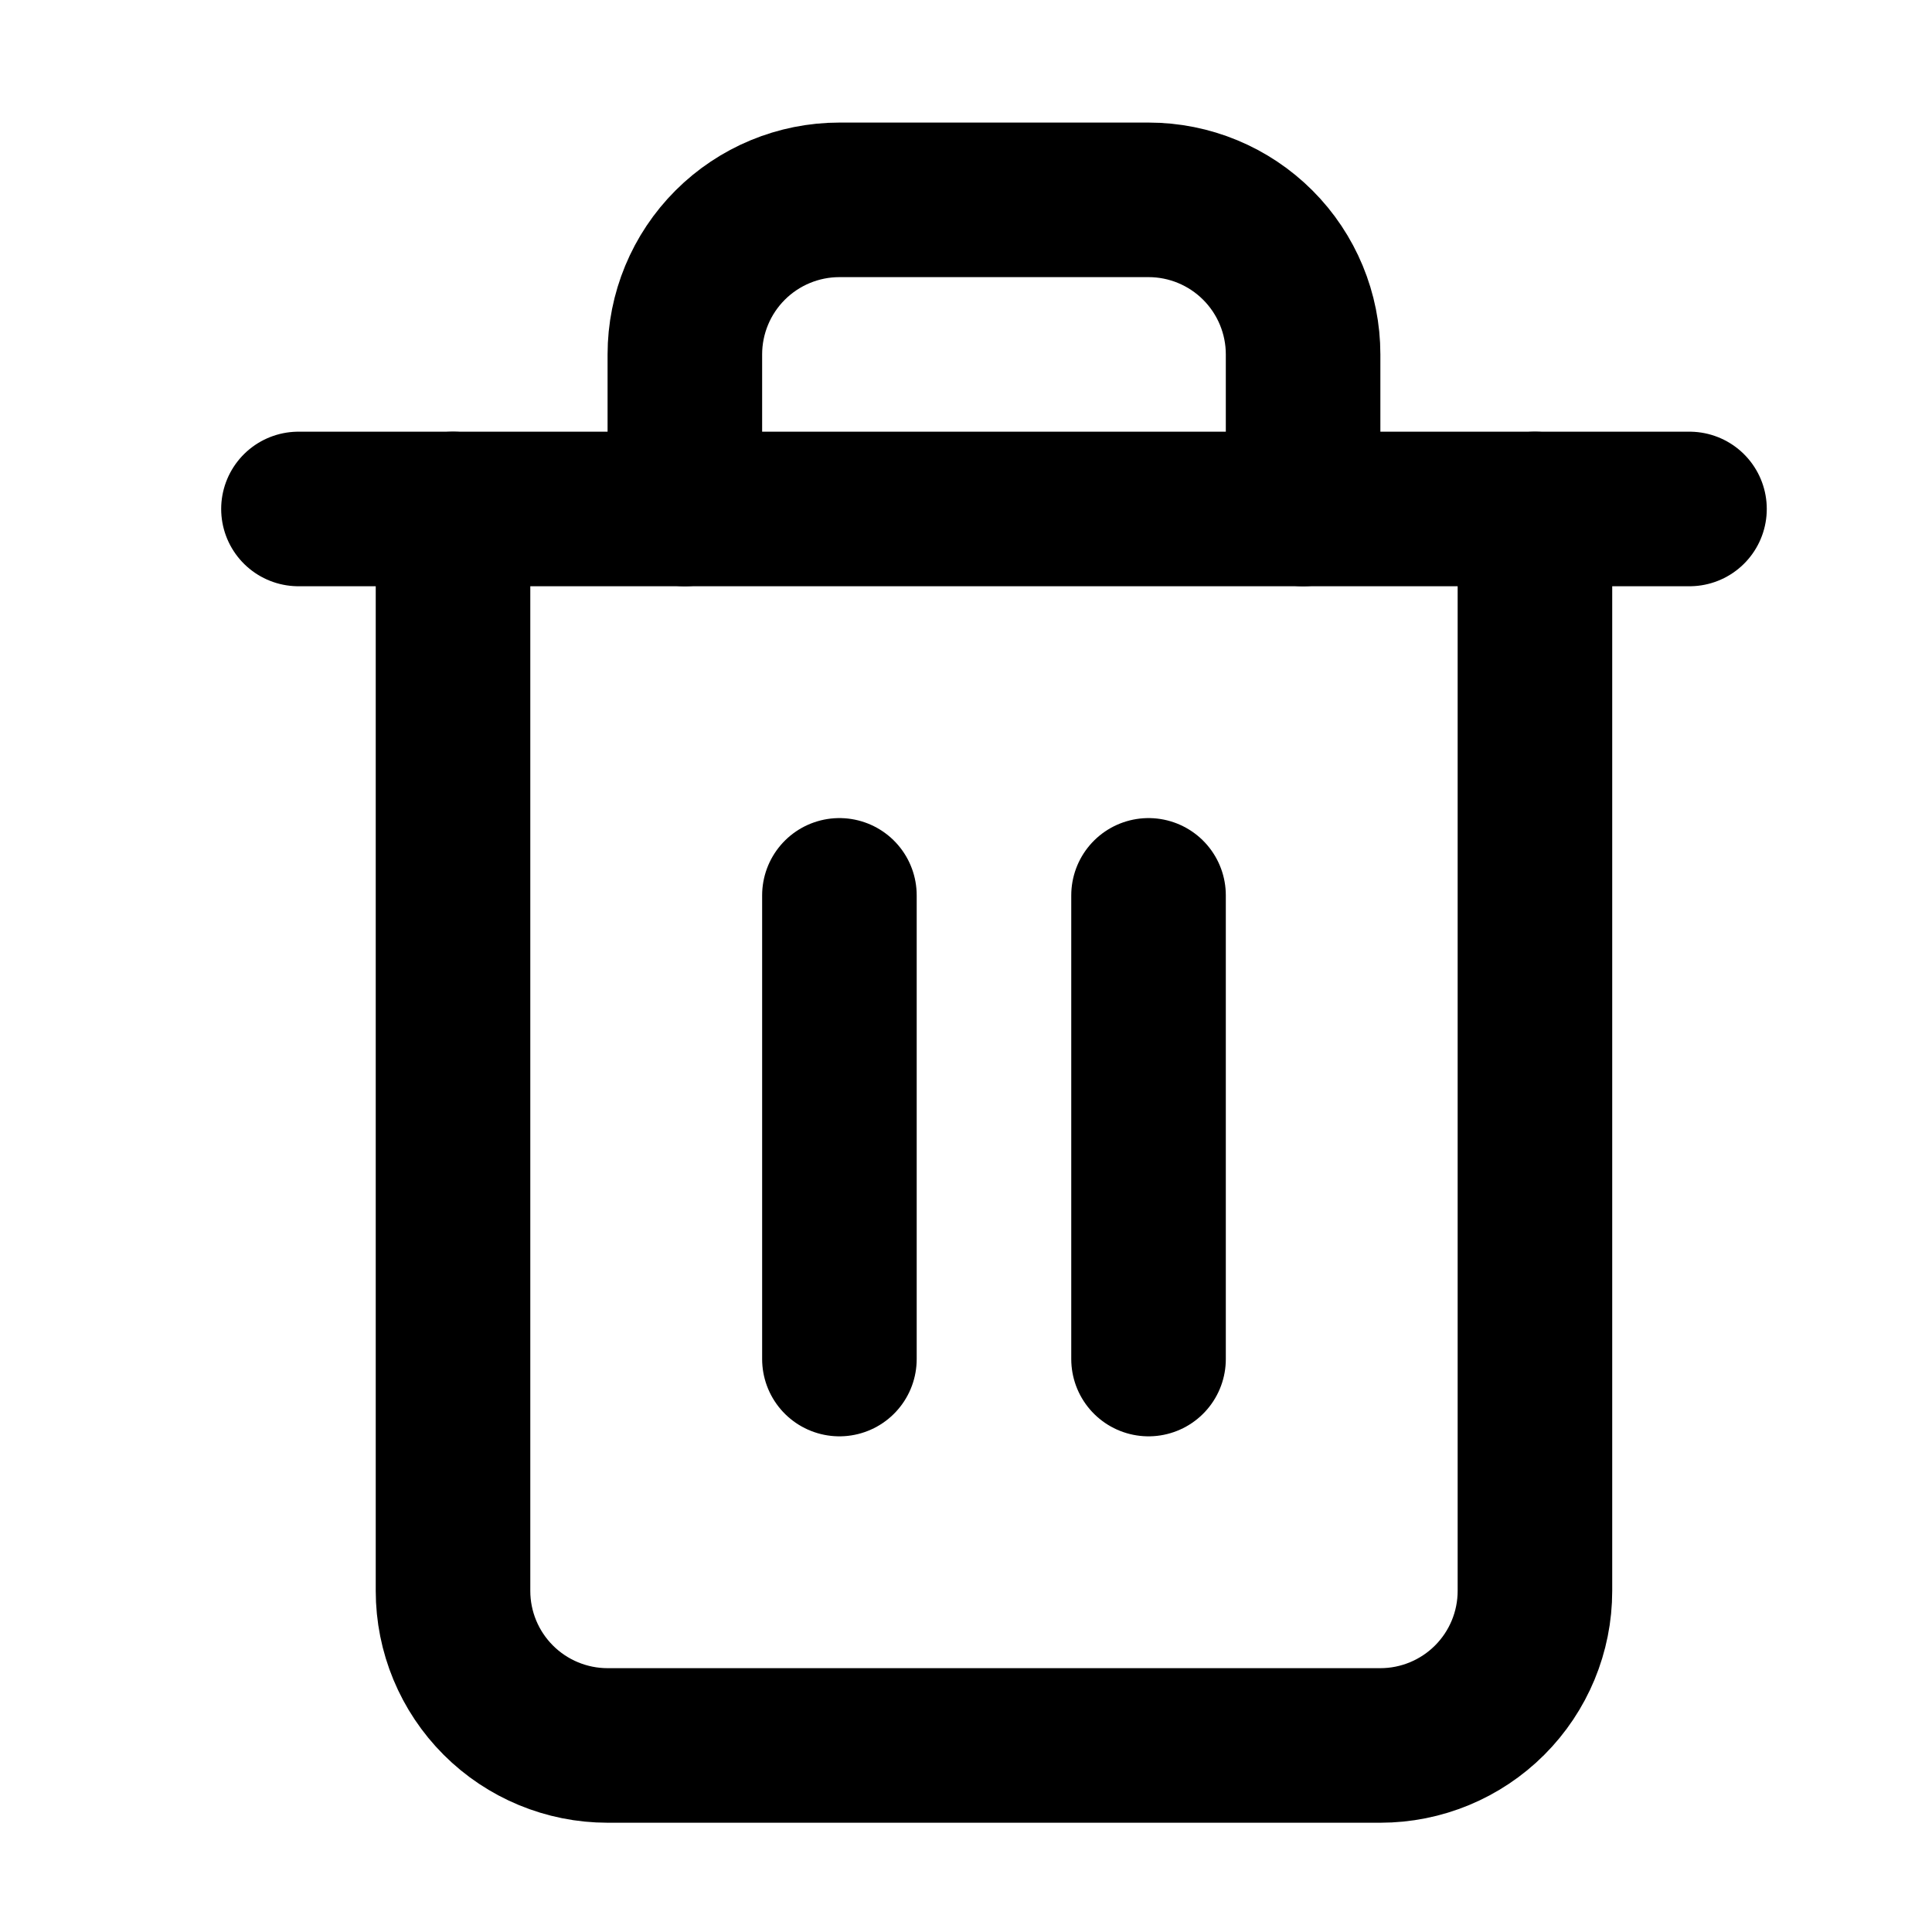
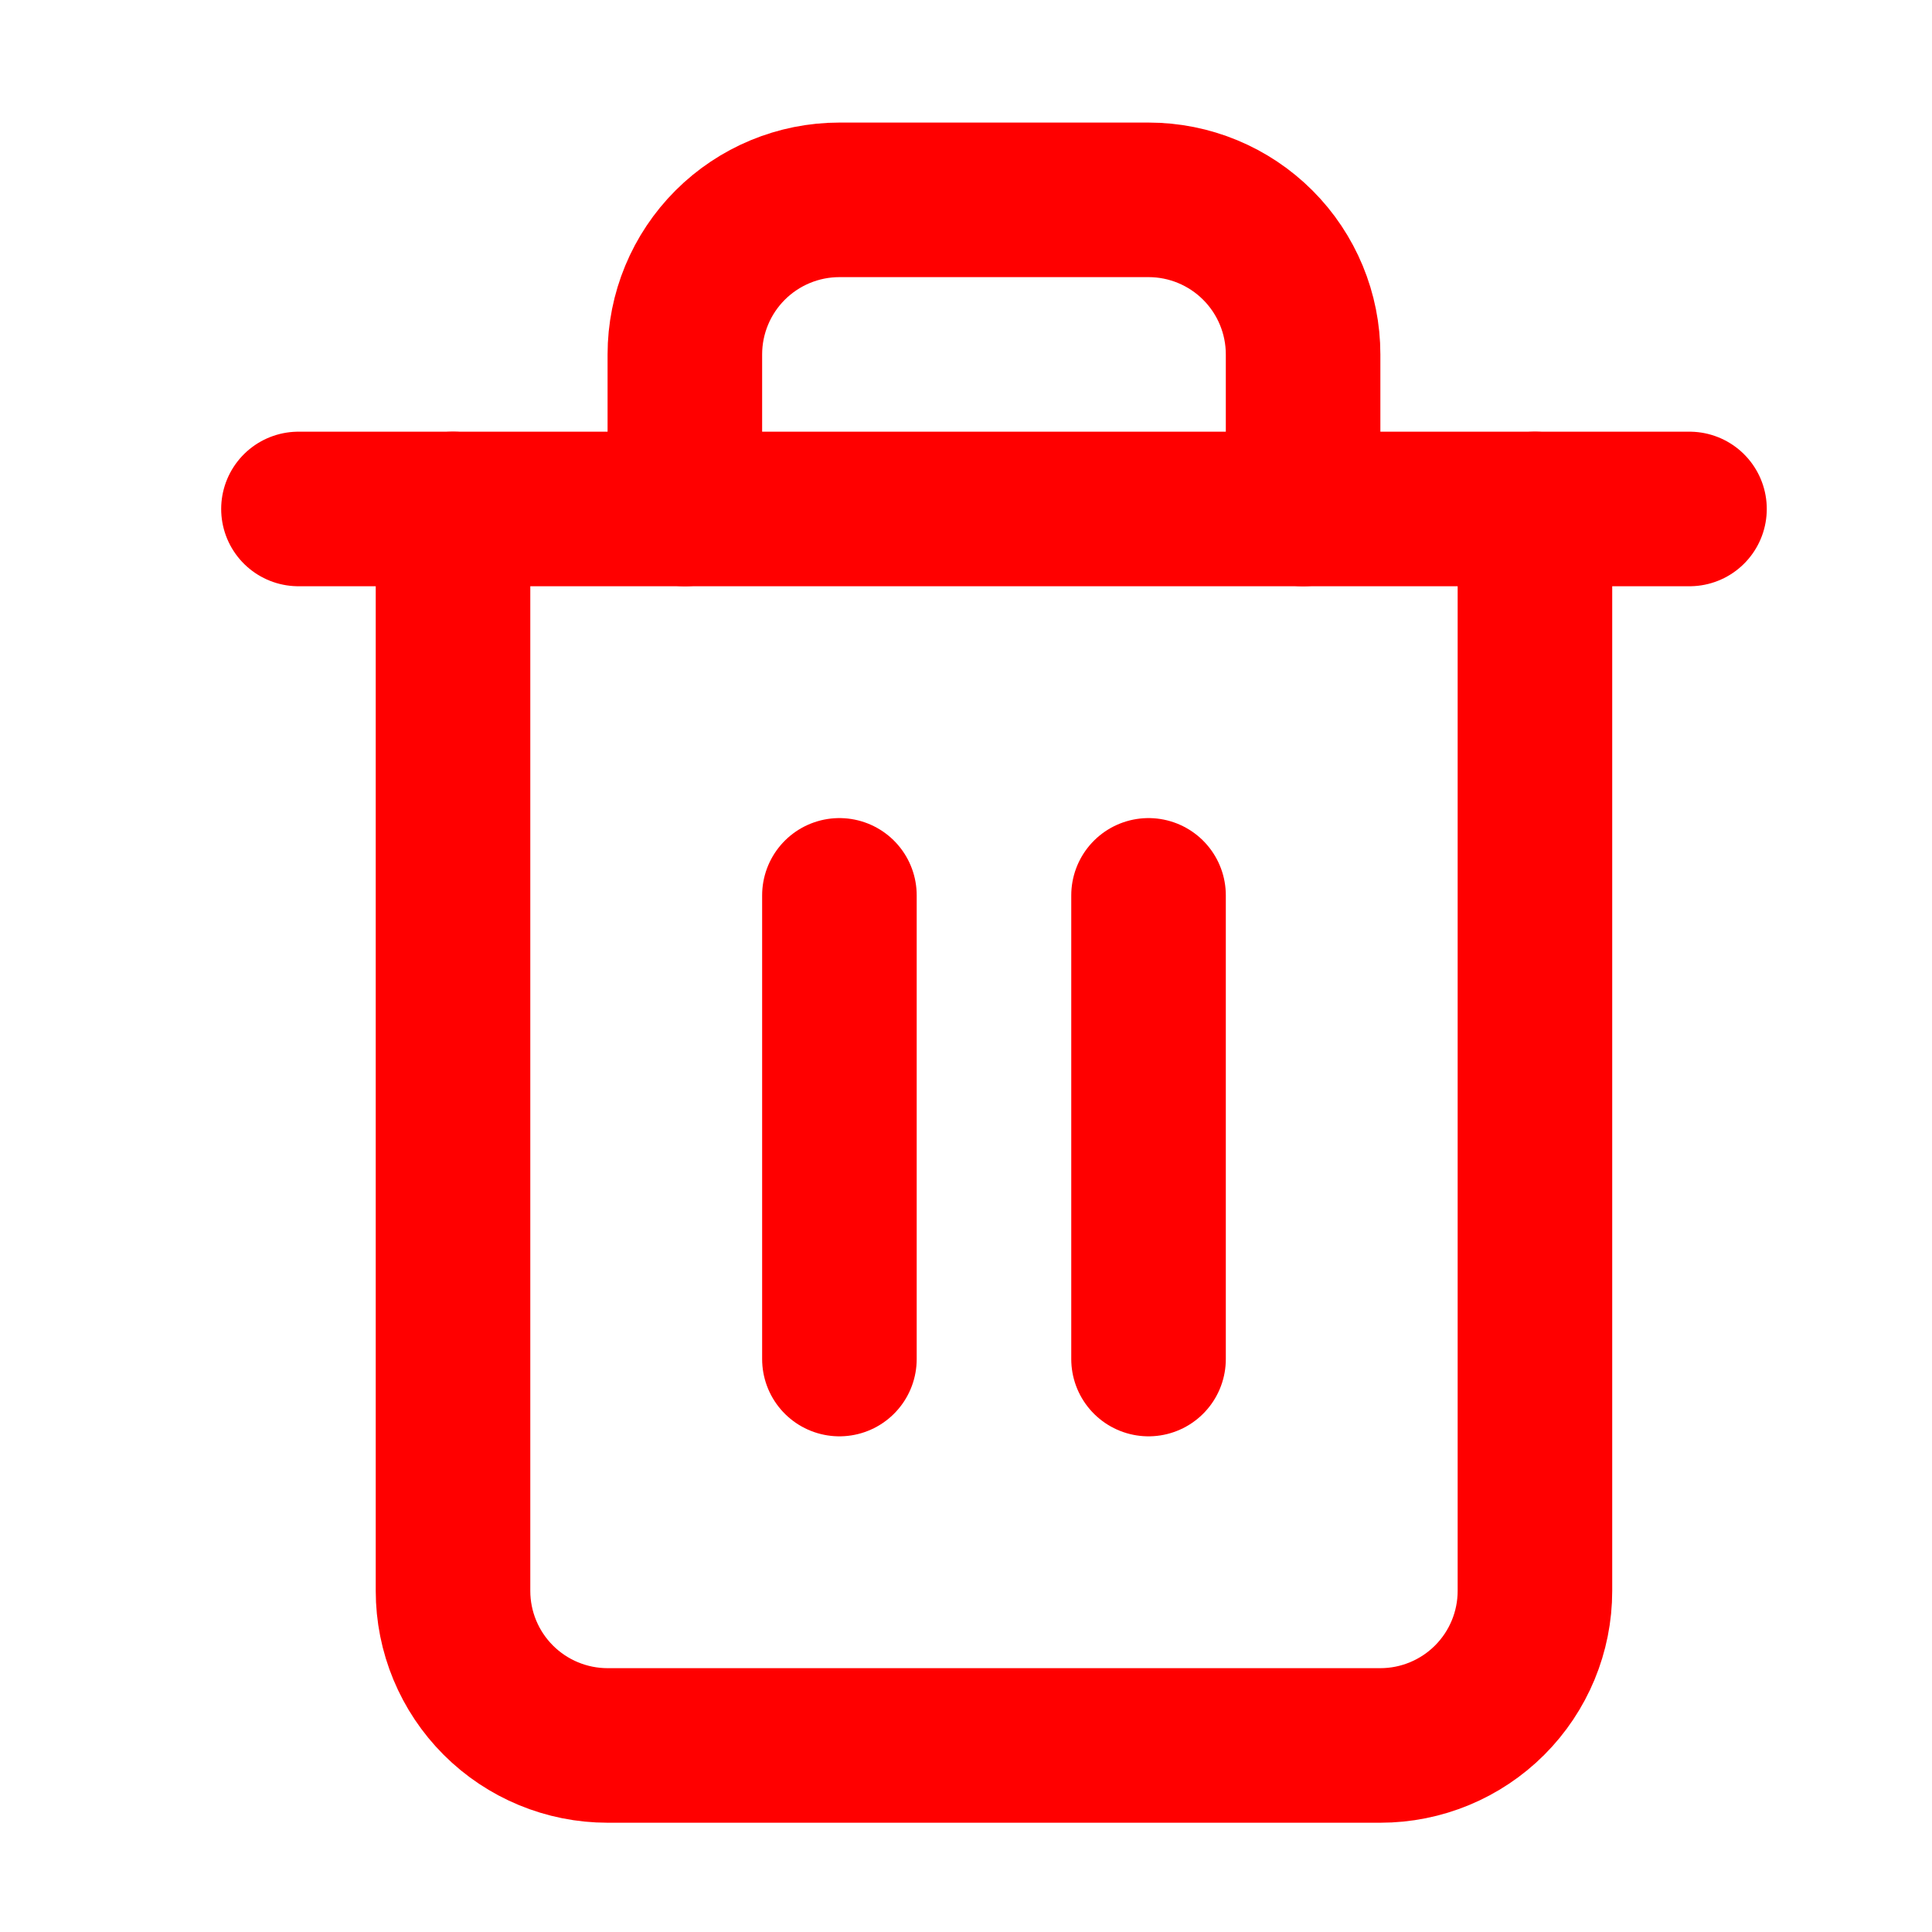
<svg xmlns="http://www.w3.org/2000/svg" width="25" height="25" viewBox="0 0 25 25" fill="none">
-   <path d="M3.862 6.586H5.862H21.862" stroke="black" stroke-width="2" stroke-linecap="round" stroke-linejoin="round" />
-   <path d="M19.862 6.586V20.586C19.862 21.117 19.651 21.625 19.276 22C18.901 22.375 18.392 22.586 17.862 22.586H7.862C7.332 22.586 6.823 22.375 6.448 22C6.073 21.625 5.862 21.117 5.862 20.586V6.586M8.862 6.586V4.586C8.862 4.056 9.073 3.547 9.448 3.172C9.823 2.797 10.332 2.586 10.862 2.586H14.862C15.393 2.586 15.901 2.797 16.276 3.172C16.651 3.547 16.862 4.056 16.862 4.586V6.586" stroke="black" stroke-width="2" stroke-linecap="round" stroke-linejoin="round" />
-   <path d="M10.862 11.586V17.586" stroke="black" stroke-width="2" stroke-linecap="round" stroke-linejoin="round" />
-   <path d="M14.862 11.586V17.586" stroke="black" stroke-width="2" stroke-linecap="round" stroke-linejoin="round" />
+   <path d="M3.862 6.586H5.862H21.862" stroke="red" stroke-width="2" stroke-linecap="round" stroke-linejoin="round" />
+   <path d="M19.862 6.586V20.586C19.862 21.117 19.651 21.625 19.276 22C18.901 22.375 18.392 22.586 17.862 22.586H7.862C7.332 22.586 6.823 22.375 6.448 22C6.073 21.625 5.862 21.117 5.862 20.586V6.586M8.862 6.586V4.586C8.862 4.056 9.073 3.547 9.448 3.172C9.823 2.797 10.332 2.586 10.862 2.586H14.862C15.393 2.586 15.901 2.797 16.276 3.172C16.651 3.547 16.862 4.056 16.862 4.586V6.586" stroke="red" stroke-width="2" stroke-linecap="round" stroke-linejoin="round" />
+   <path d="M10.862 11.586V17.586" stroke="red" stroke-width="2" stroke-linecap="round" stroke-linejoin="round" />
+   <path d="M14.862 11.586V17.586" stroke="red" stroke-width="2" stroke-linecap="round" stroke-linejoin="round" />
</svg>
